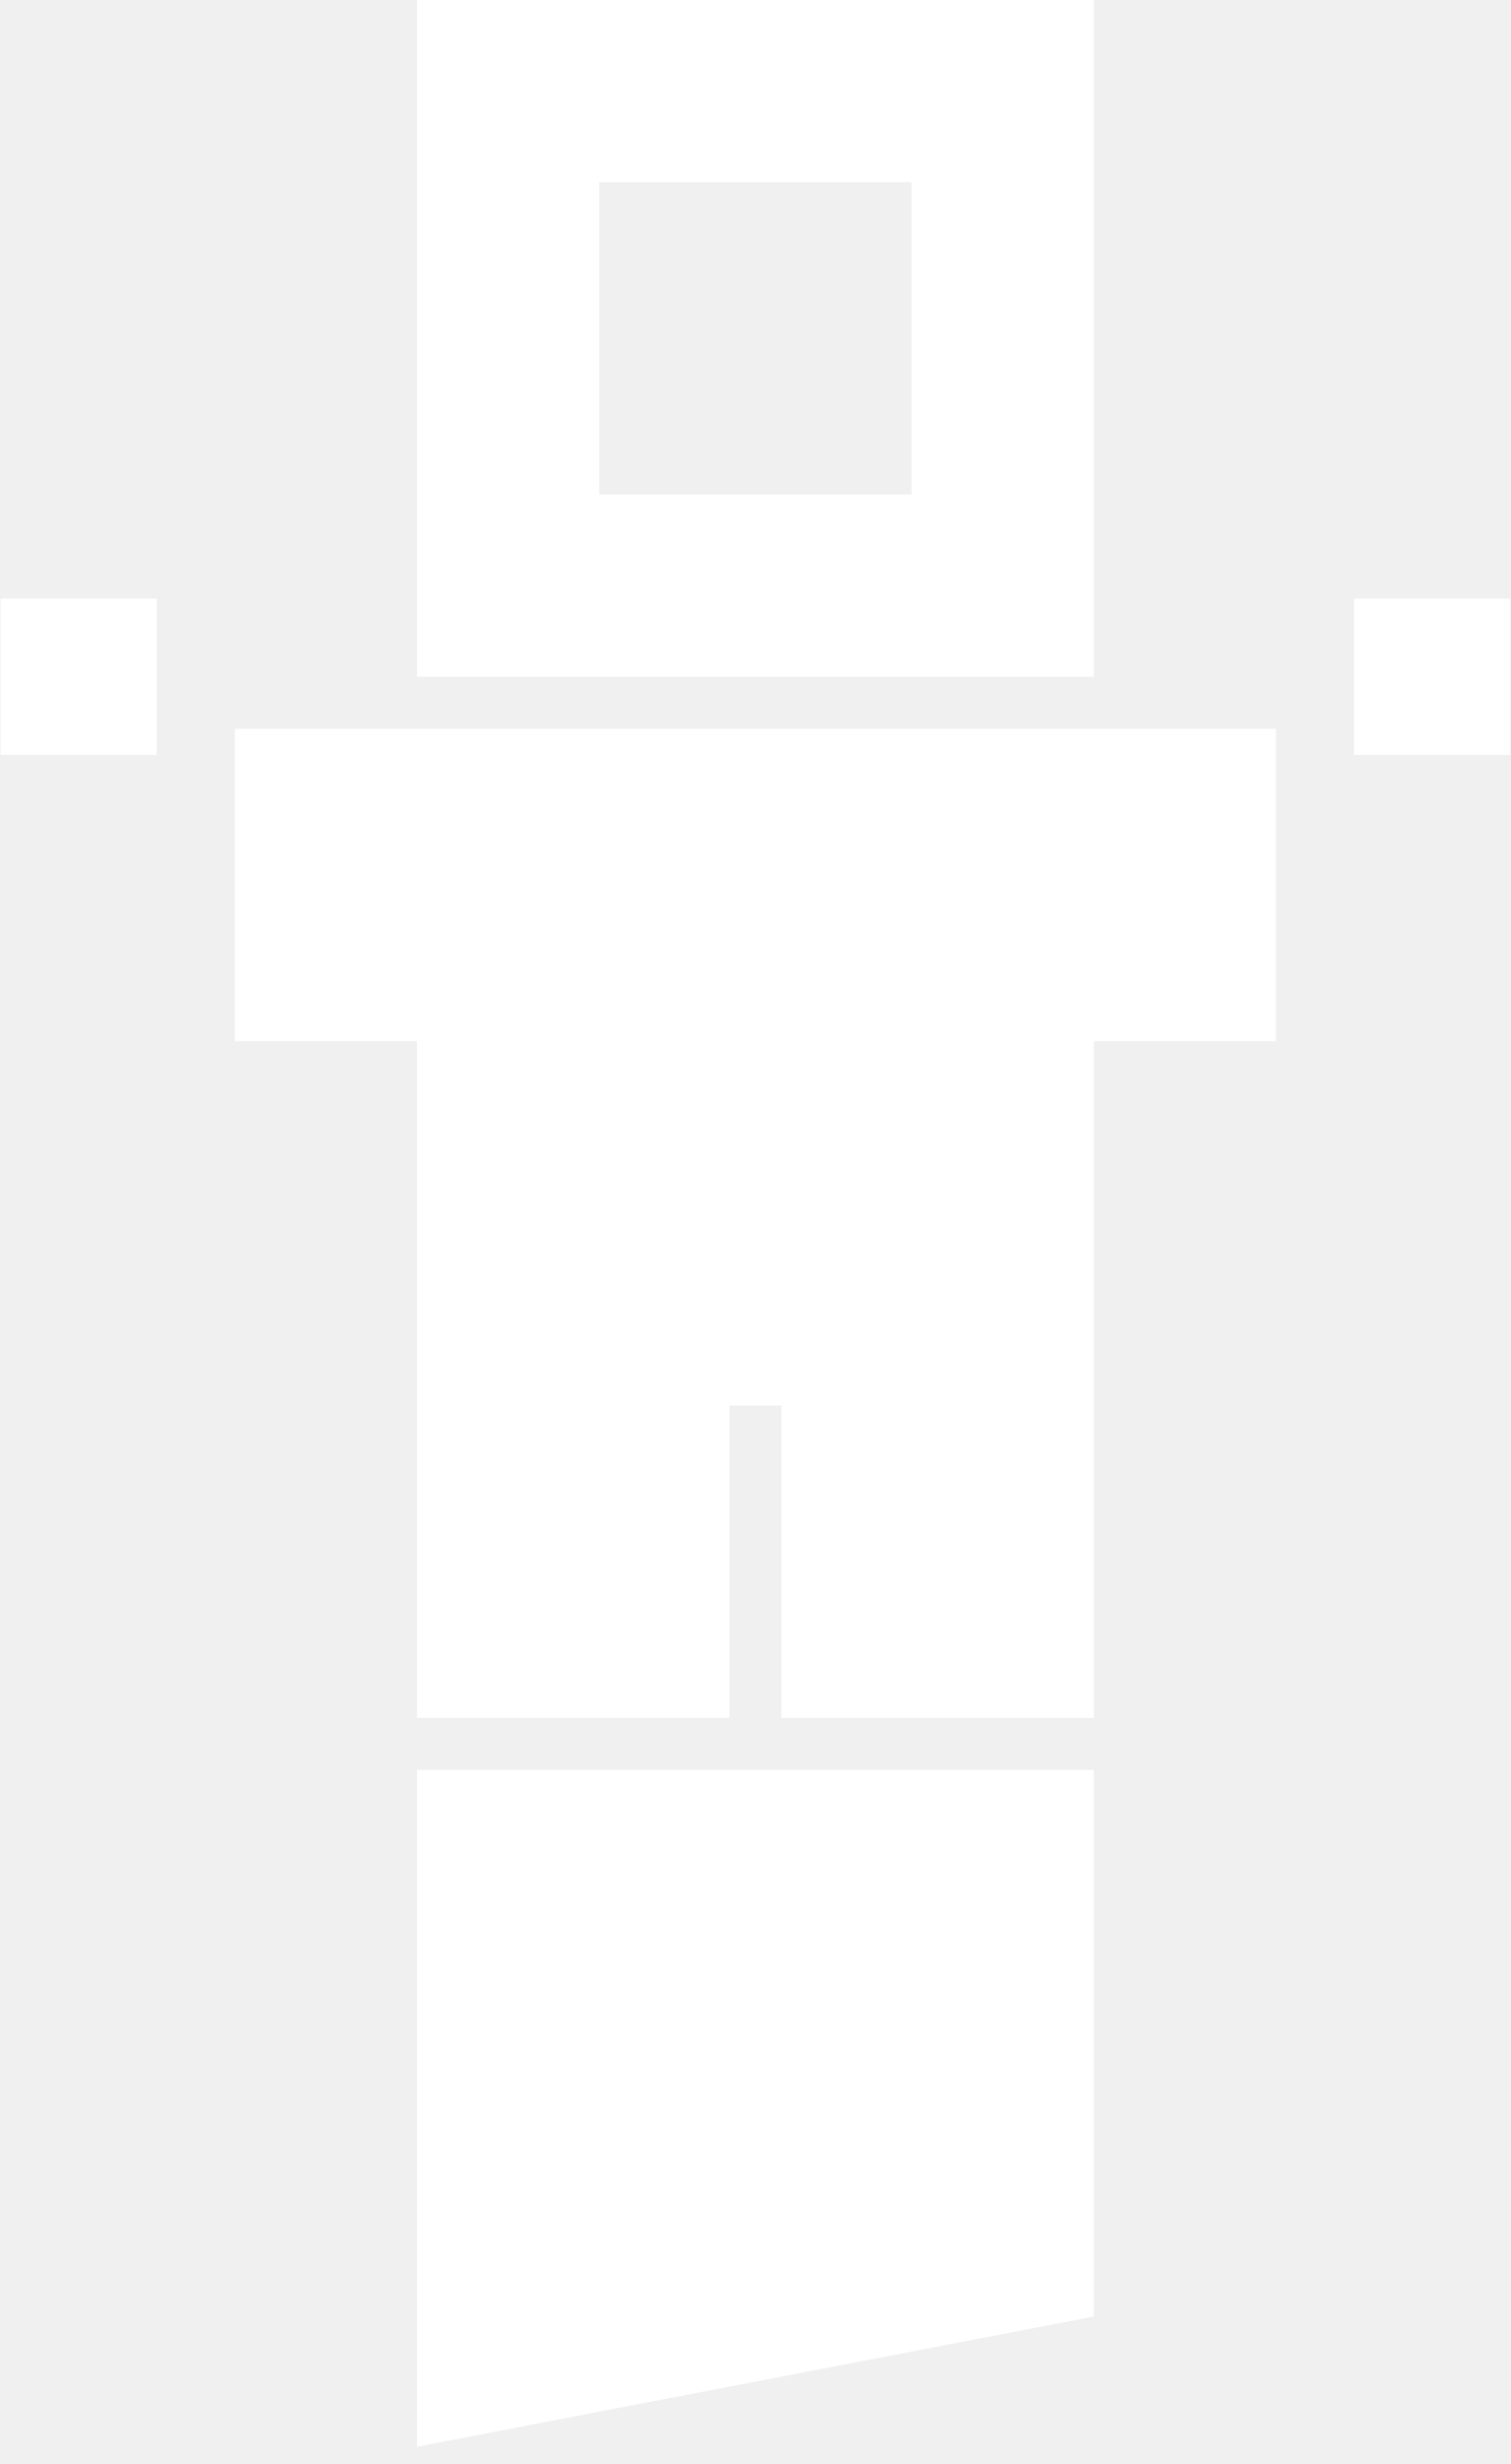
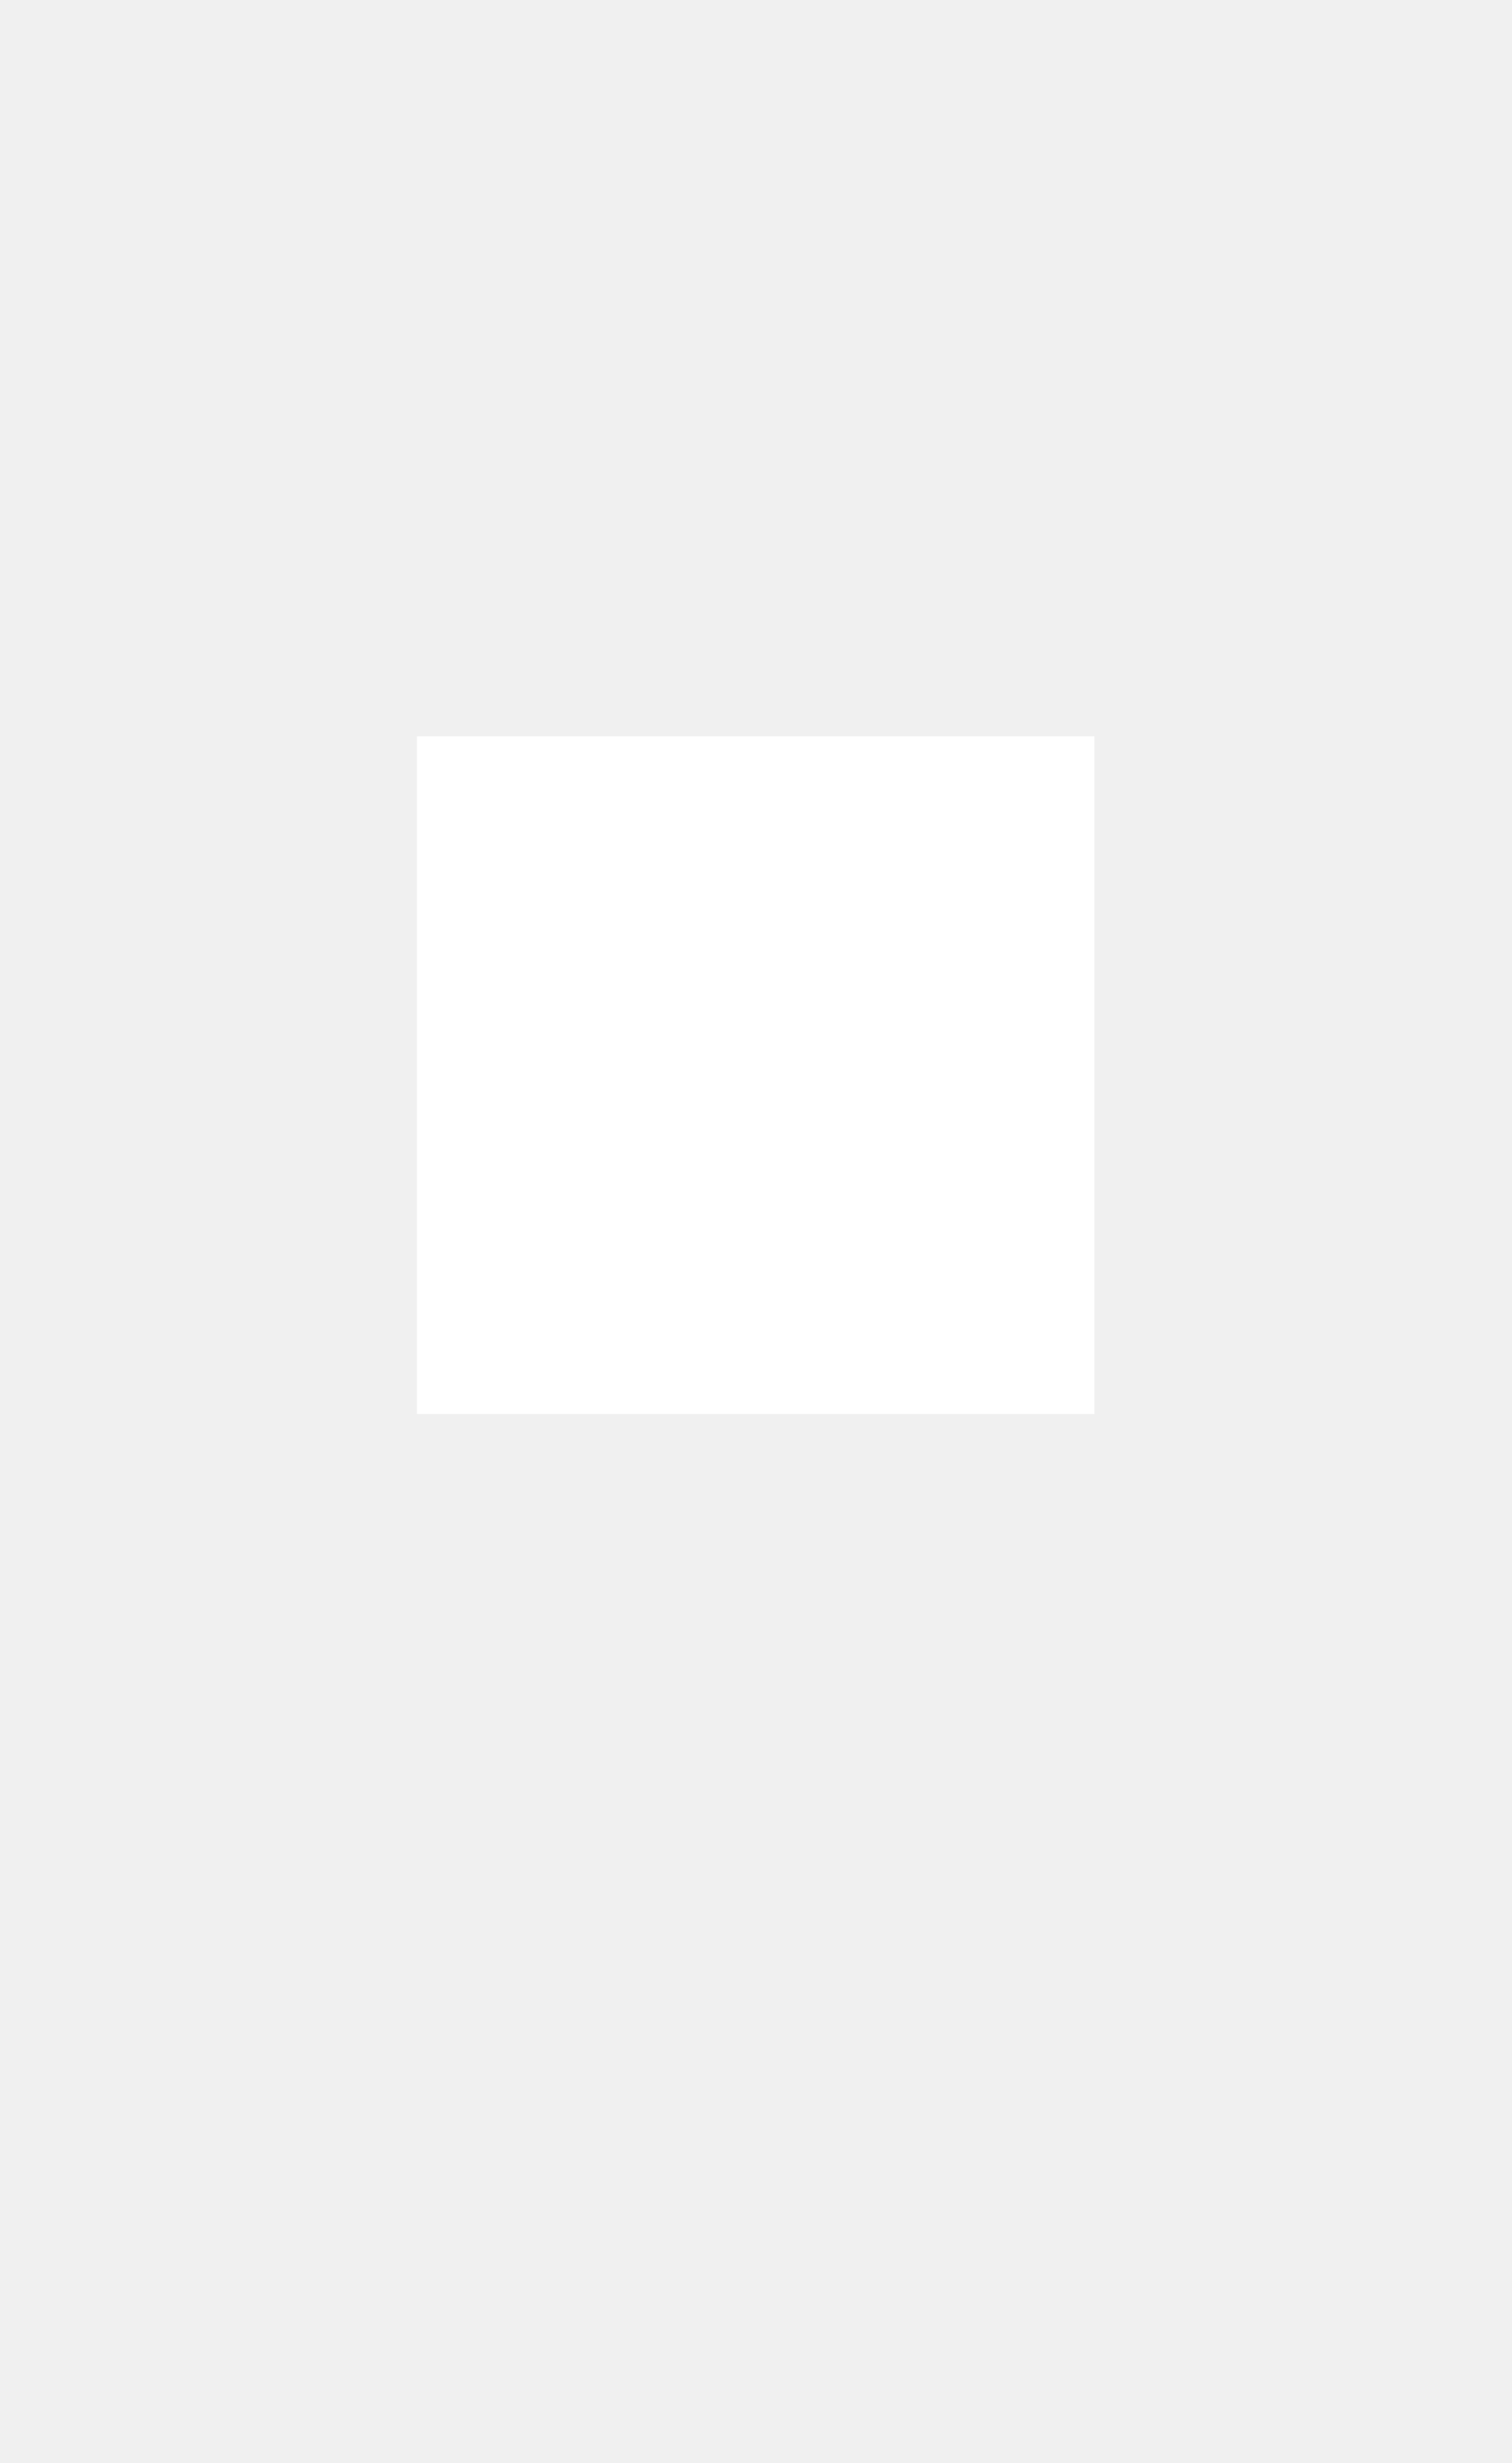
- <svg xmlns="http://www.w3.org/2000/svg" version="1.1" id="Calque_1" x="0px" y="0px" width="116.042px" height="189.333px" viewBox="0 0 116.042 189.333" enable-background="new 0 0 116.042 189.333" xml:space="preserve">
-   <g>
-     <polygon fill="#FFFFFF" points="32.041,188 84.041,178 84.041,136 32.041,136  " />
-     <path fill="#FFFFFF" d="M84.041,0h-52v52h52V0z M70.041,38h-24V14h24V38z" />
-     <rect x="104.041" y="46" fill="#FFFFFF" width="12" height="12" />
-     <rect x="0.041" y="46" fill="#FFFFFF" width="12" height="12" />
-     <polygon fill="#FFFFFF" points="74.041,56 70.052,56 42.041,56 32.041,56 18.041,56 18.041,80 32.041,80 32.041,108 32.041,132    56.041,132 56.041,108 60.041,108 60.041,108.021 60.041,132 84.041,132 84.041,108 84.041,80 98.041,80 98.041,56 84.041,56  " />
+ <svg xmlns="http://www.w3.org/2000/svg" version="1.1" id="Calque_1" x="0px" y="0px" width="116.00px" height="189.0px" viewBox="0 0 116 188" enable-background="new 0 0 116 188" xml:space="preserve">
+   <g id="logo">
+     <path fill="#FFFFFF" id="socle" d="M 32,136 84,136 84,136 32,136" opacity="0">
+       <animate attributeName="d" attributeType="XML" from="M 32,136 84,136 84,136 32,136" to="M 32,136 84,136 84,178 32,188" begin="animationBody.end" repeatCount="1" dur="0.5s" fill="freeze" />
+       <animate id="animationOpacitySocle" attributeName="opacity" from="0" to="1" dur="1s" begin="animationBody.end" fill="freeze" />
+     </path>
+     <path fill="#FFFFFF" id="head" d="M 84.041,64.5h-52V78h52V64.5z M70.041,68.366h-24v-0.231h24V68.366z" opacity="0">
+       <animate attributeName="d" attributeType="XML" from="M 84.041,64.5h-52V78h52V64.5z M70.041,68.366h-24v-0.231h24V68.366z" to="M 84,0h-52v52h52V0z M70,38h-24V14h24V38z" begin="animationBody.end" repeatCount="1" dur="0.25s" fill="freeze" />
+       <animate id="animationOpacity" attributeName="opacity" from="0" to="1" dur="1s" begin="animationBody.end" fill="freeze" />
+     </path>
+     <rect id="hand-right" x="104" y="46" fill="#FFFFFF" width="12" height="12" opacity="0">
+       <animate id="animationOpacityhand-right" attributeName="opacity" from="0" to="1" dur="1s" begin="animationOpacitySocle.end" fill="freeze" />
+     </rect>
+     <rect id="hand-right" x="0" y="46" fill="#FFFFFF" width="12" height="12" opacity="0">
+       <animate id="animationOpacityhand-left" attributeName="opacity" from="0" to="1" dur="1s" begin="animationOpacitySocle.end" fill="freeze" />
+     </rect>
+     <path id="body" fill="#FFFFFF" d="M 74,56 70,56 42,56 32,56 32,56 32,56 32,56 32,84 32,108 56,108 56,108 60,108 60,108 60,108 84,108 84,84 84,56                                          84,56 84,56 84,56 ">
+       <animate id="animationBody" attributeName="d" attributeType="XML" from="M 74,56 70,56 42,56 32,56 32,56 32,56 32,56 32,84 32,108 56,108 56,108 60,108 60,108 60,108 84,108 84,84 84,56                             84,56 84,56 84,56 " to="M 74,56 70,56 42,56 32,56 18,56 18,80 32,80 32,108 32,132                           56,132 56,108 60,108 60,108 60,132 84,132 84,108 84,80 98,80 98,56 84,56" begin="1" repeatCount="1" dur="0.25s" fill="freeze" />
+     </path>
  </g>
</svg>
